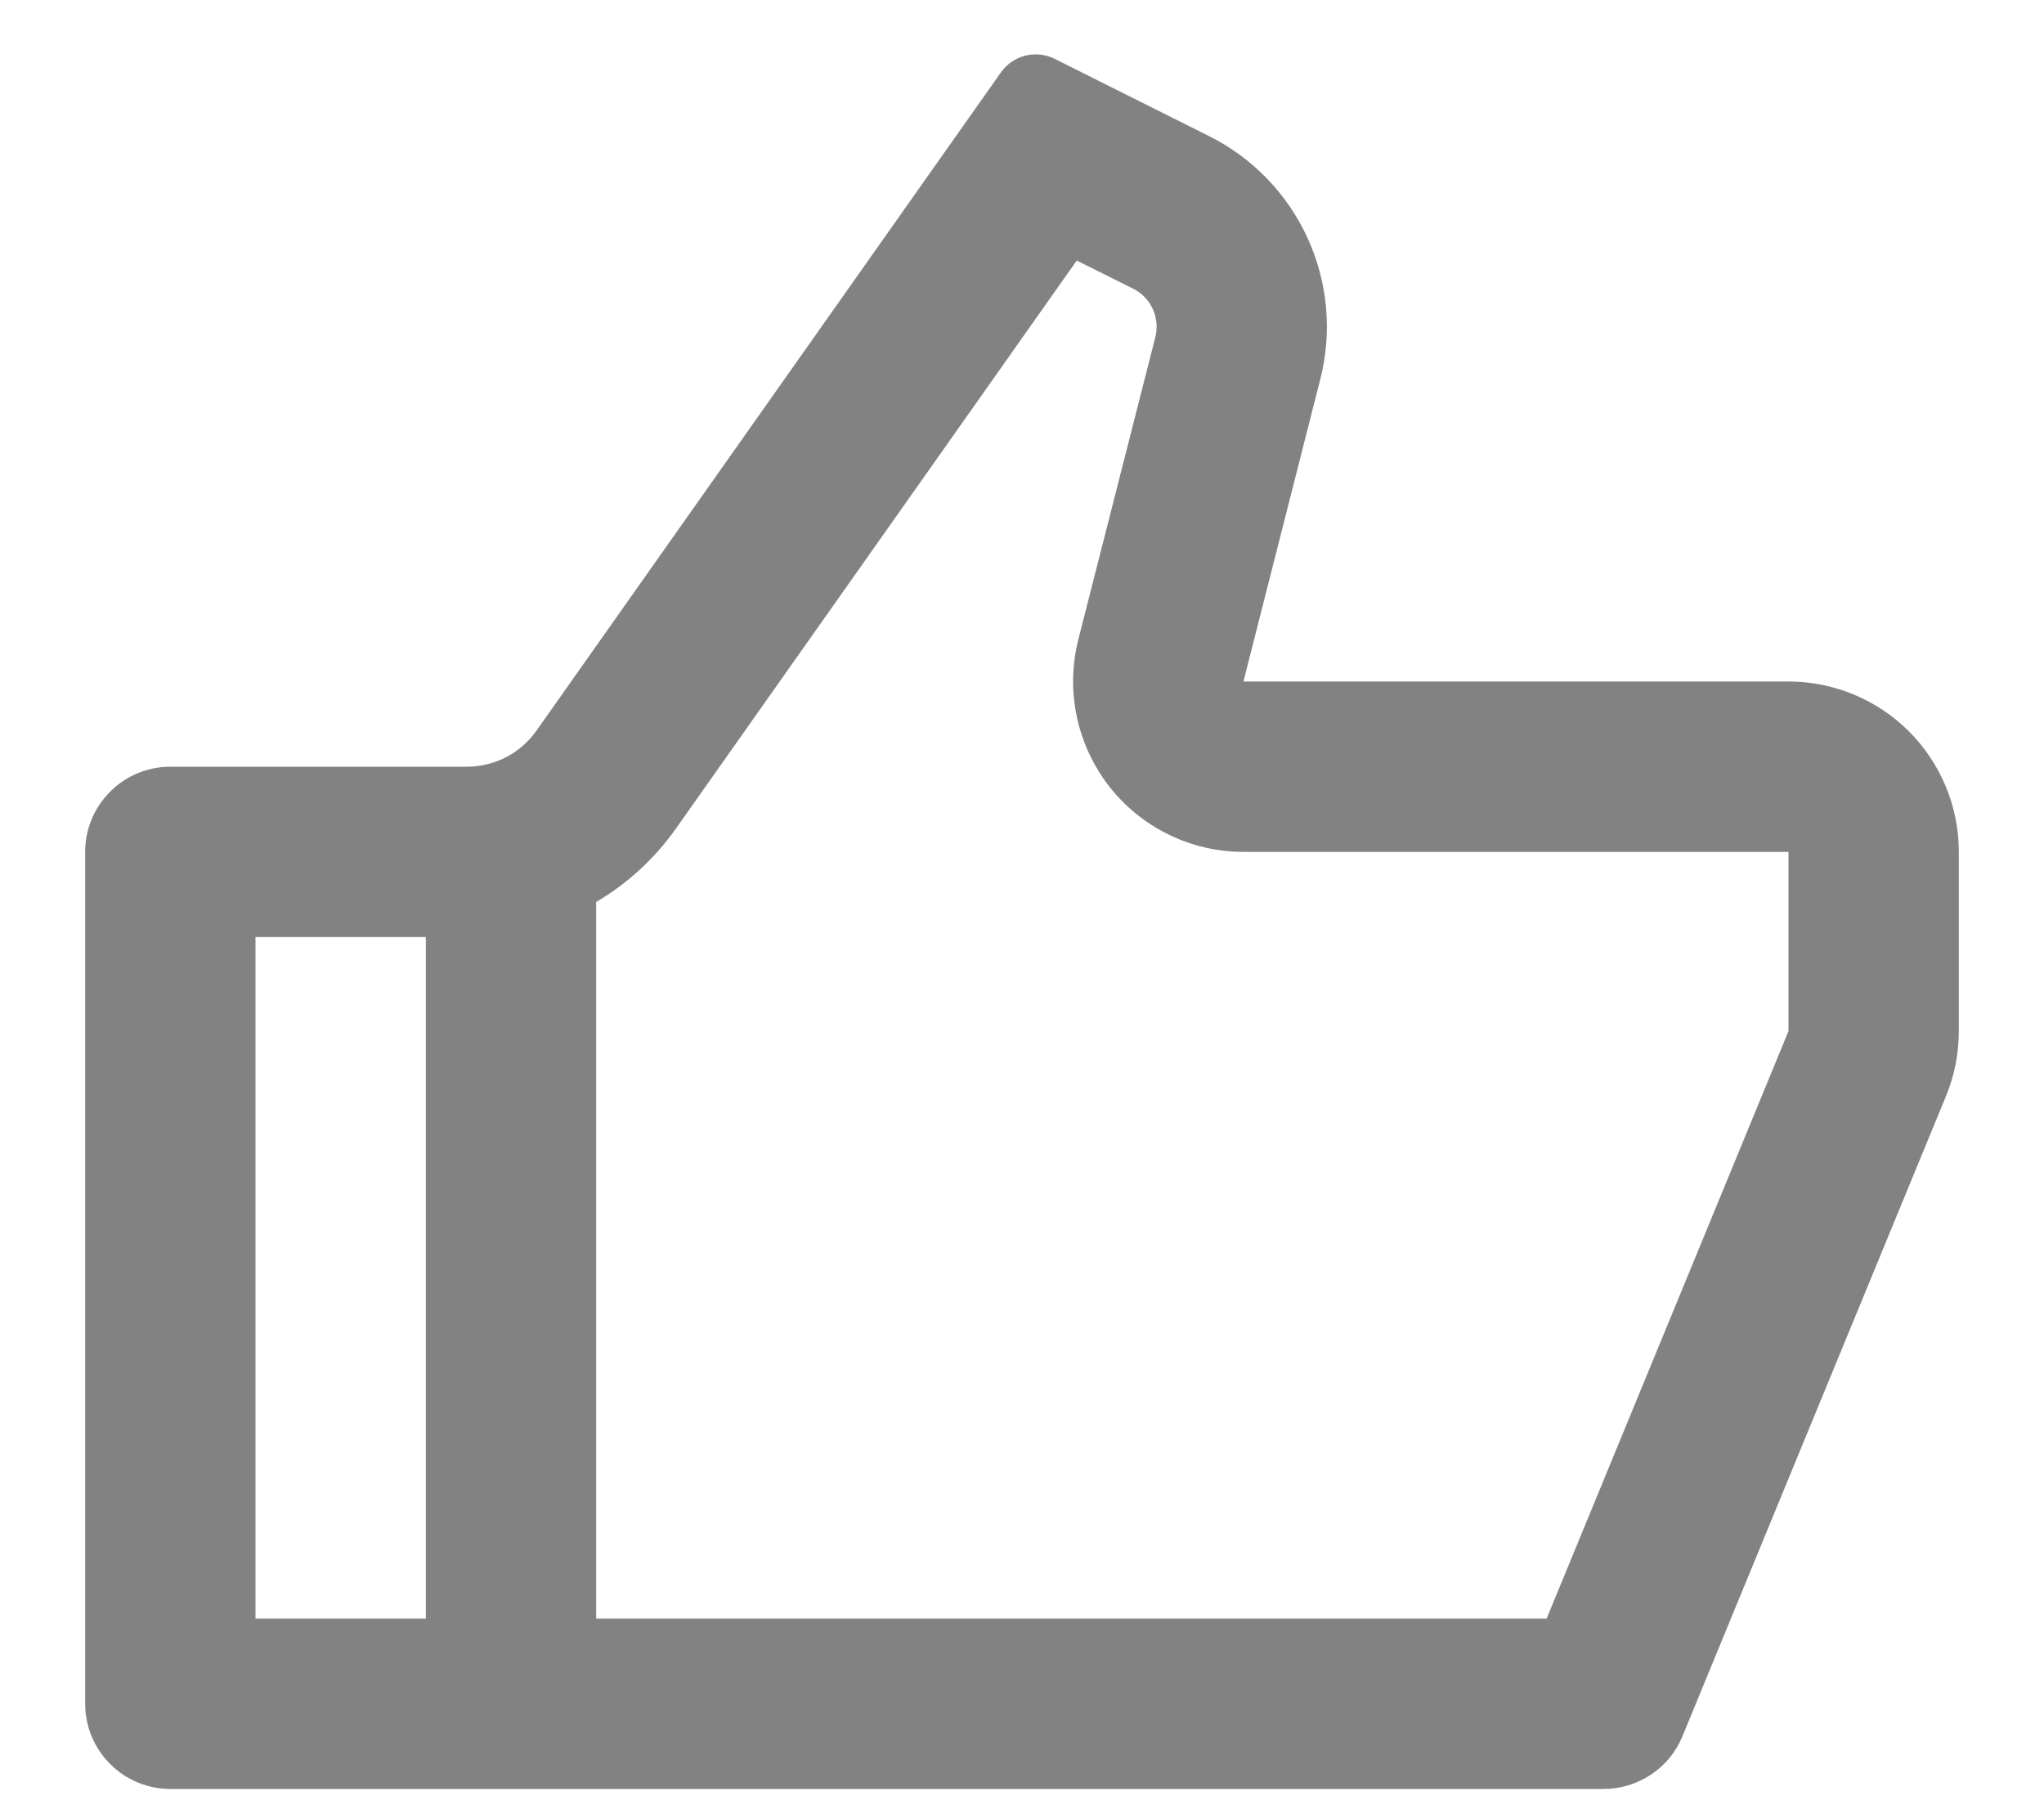
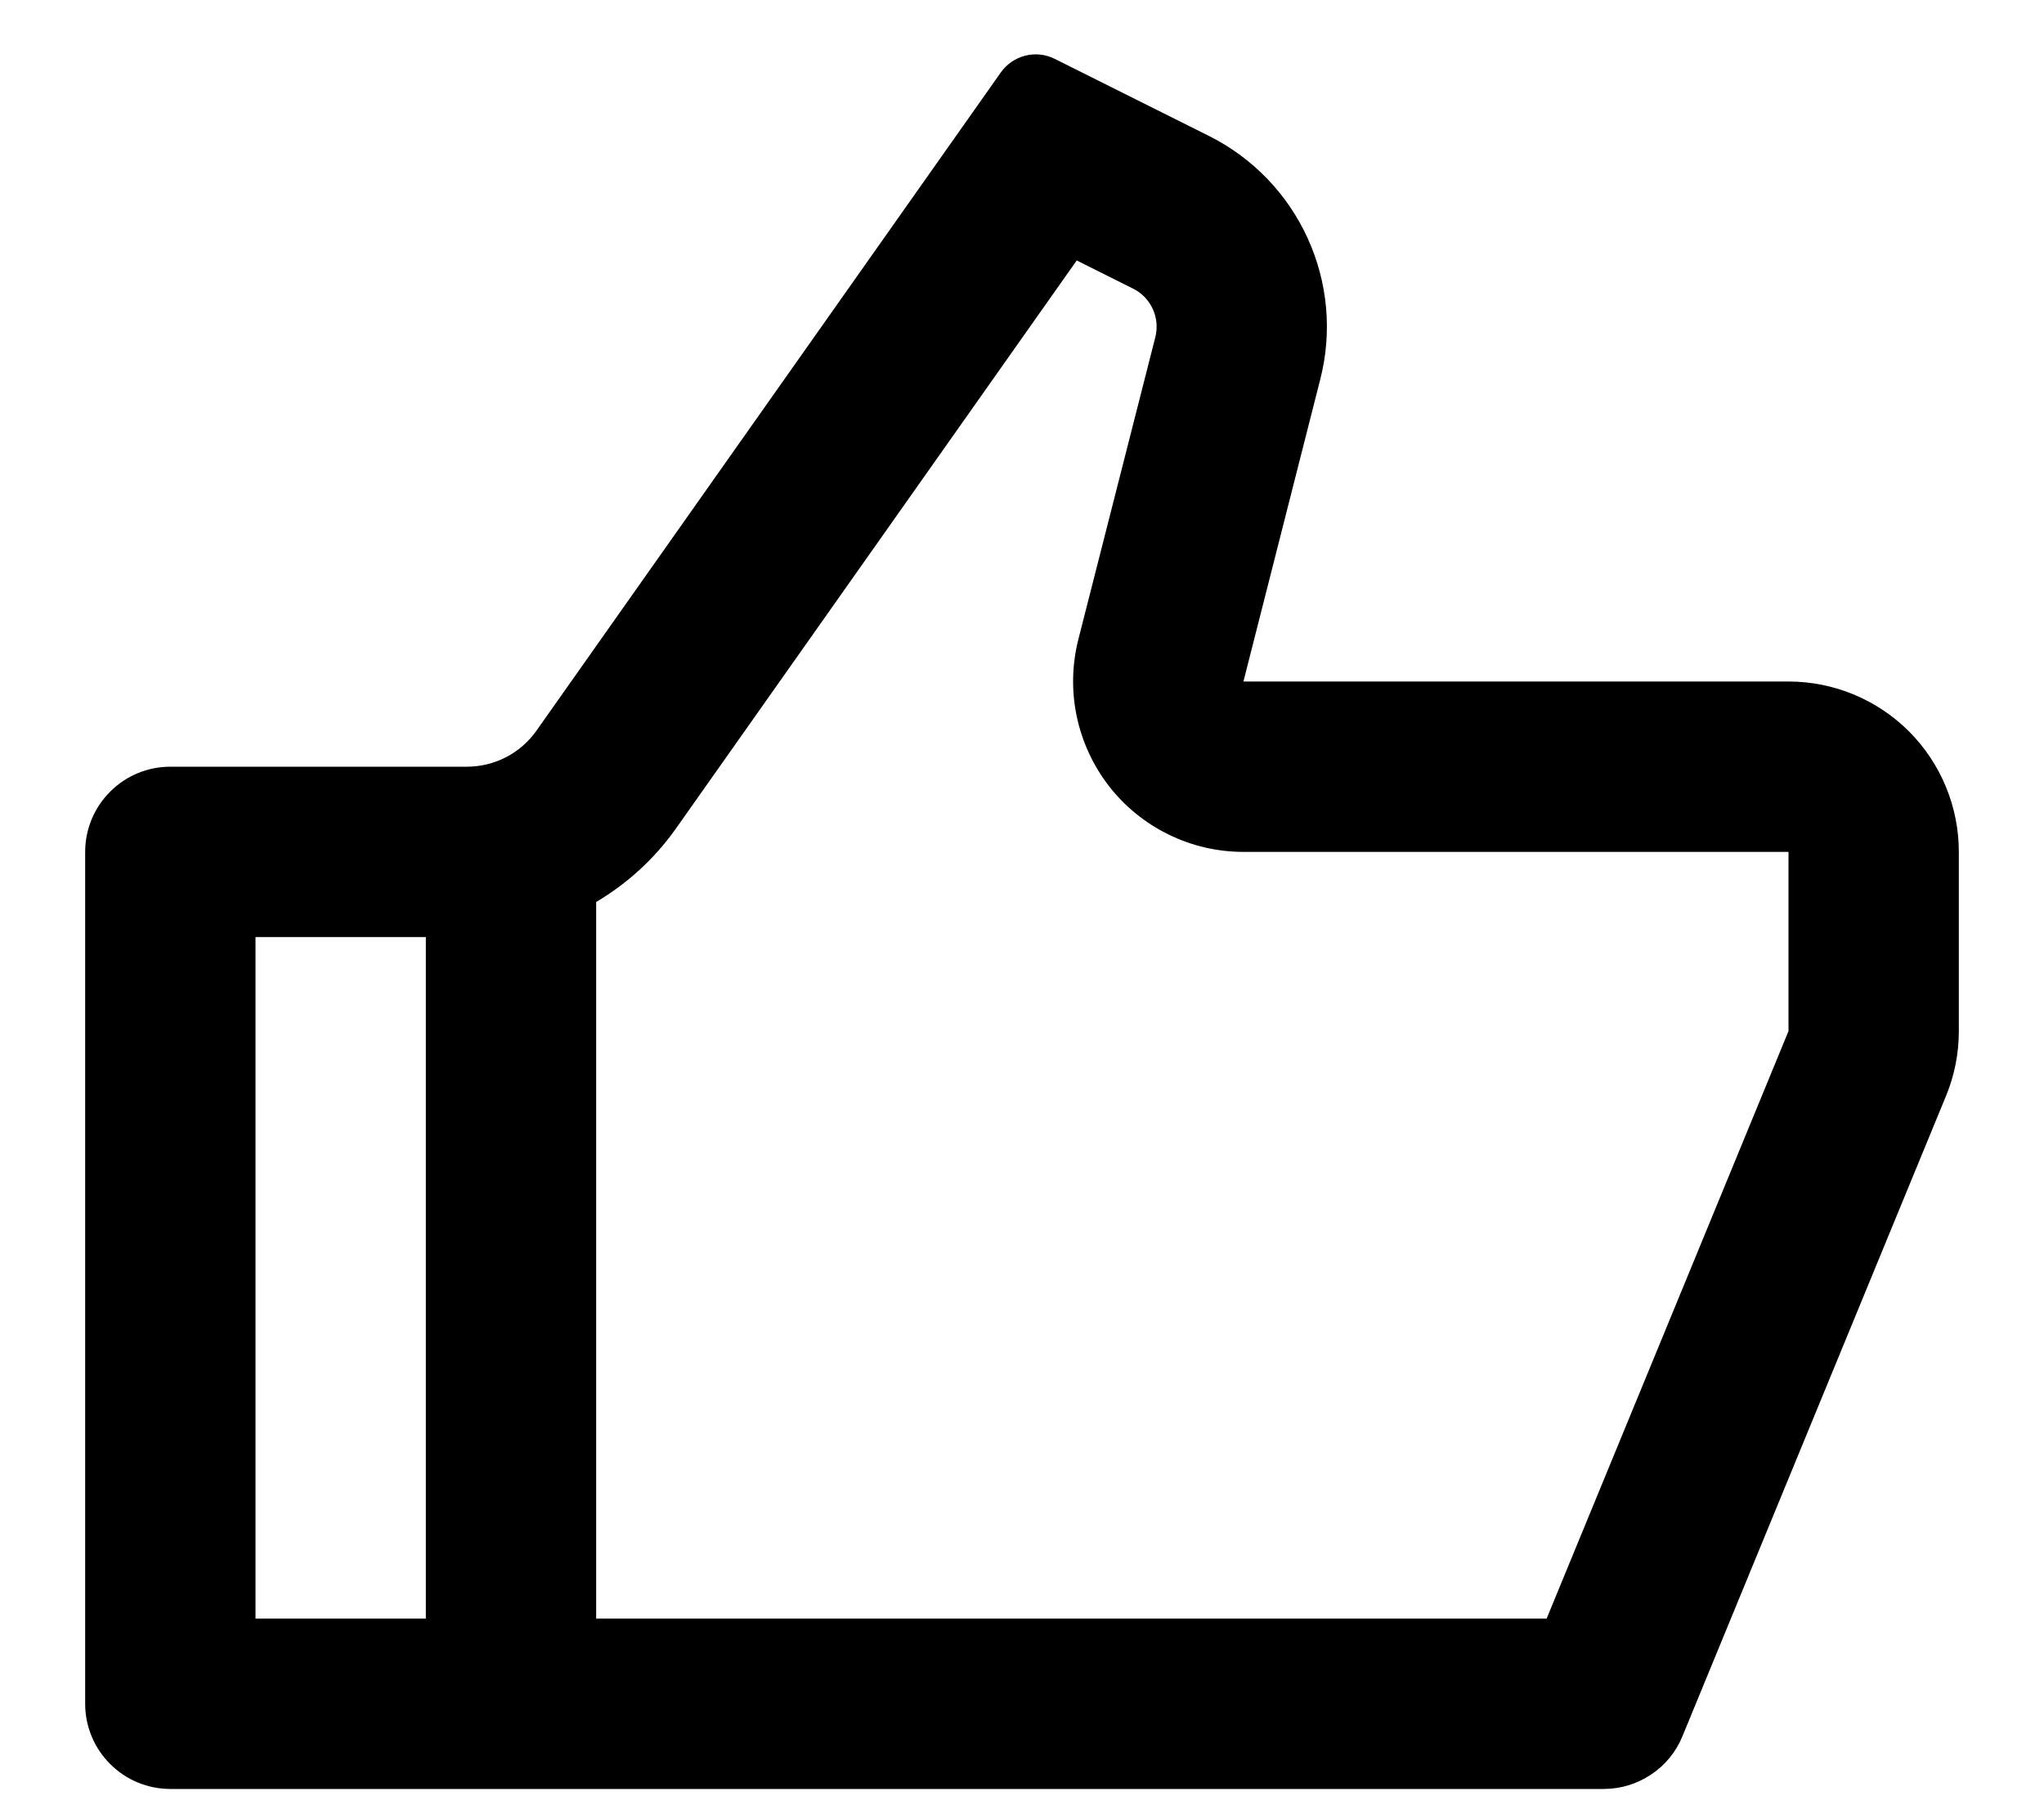
<svg xmlns="http://www.w3.org/2000/svg" width="18" height="16" viewBox="0 0 18 16" fill="none">
-   <path d="M10.95 6H15.75C16.148 6 16.529 6.158 16.811 6.439C17.092 6.721 17.25 7.102 17.25 7.5V9.078C17.25 9.274 17.212 9.468 17.137 9.65L14.816 15.286C14.76 15.423 14.664 15.541 14.54 15.623C14.416 15.706 14.271 15.75 14.123 15.75H1.5C1.301 15.75 1.11 15.671 0.97 15.53C0.829 15.39 0.75 15.199 0.75 15V7.5C0.75 7.301 0.829 7.11 0.97 6.97C1.11 6.829 1.301 6.75 1.5 6.75H4.112C4.232 6.75 4.35 6.721 4.457 6.666C4.563 6.611 4.655 6.531 4.724 6.433L8.814 0.638C8.866 0.564 8.942 0.512 9.029 0.49C9.116 0.468 9.208 0.478 9.288 0.518L10.649 1.199C11.031 1.39 11.337 1.707 11.515 2.096C11.693 2.485 11.733 2.923 11.627 3.338L10.95 6ZM5.25 7.941V14.25H13.62L15.75 9.078V7.5H10.95C10.722 7.5 10.496 7.448 10.291 7.347C10.086 7.247 9.906 7.101 9.766 6.921C9.626 6.74 9.529 6.53 9.482 6.307C9.435 6.083 9.44 5.852 9.496 5.63L10.174 2.969C10.195 2.886 10.187 2.799 10.152 2.721C10.116 2.643 10.055 2.579 9.978 2.541L9.482 2.294L5.95 7.298C5.762 7.563 5.522 7.781 5.25 7.941ZM3.75 8.25H2.25V14.25H3.75V8.25Z" fill="#828282" />
+   <path d="M10.95 6H15.75C16.148 6 16.529 6.158 16.811 6.439C17.092 6.721 17.25 7.102 17.25 7.5V9.078C17.25 9.274 17.212 9.468 17.137 9.649L14.816 15.286C14.76 15.423 14.664 15.541 14.54 15.623C14.416 15.706 14.271 15.75 14.123 15.75H1.5C1.301 15.75 1.11 15.671 0.97 15.53C0.829 15.39 0.75 15.199 0.75 15V7.5C0.75 7.301 0.829 7.11 0.97 6.97C1.11 6.829 1.301 6.75 1.5 6.75H4.112C4.232 6.75 4.35 6.721 4.457 6.666C4.563 6.611 4.655 6.531 4.724 6.433L8.814 0.637C8.866 0.564 8.942 0.512 9.029 0.49C9.116 0.468 9.208 0.478 9.288 0.518L10.649 1.198C11.031 1.39 11.337 1.706 11.515 2.096C11.693 2.485 11.733 2.923 11.627 3.338L10.95 6ZM5.25 7.941V14.25H13.62L15.75 9.078V7.5H10.95C10.722 7.5 10.496 7.448 10.291 7.347C10.086 7.247 9.906 7.101 9.766 6.921C9.626 6.74 9.529 6.53 9.482 6.307C9.435 6.083 9.44 5.852 9.496 5.63L10.174 2.969C10.195 2.886 10.187 2.798 10.152 2.721C10.116 2.643 10.055 2.579 9.978 2.541L9.482 2.293L5.95 7.298C5.762 7.563 5.522 7.78 5.25 7.941ZM3.75 8.25H2.25V14.25H3.75V8.25Z" fill="black" />
</svg>
